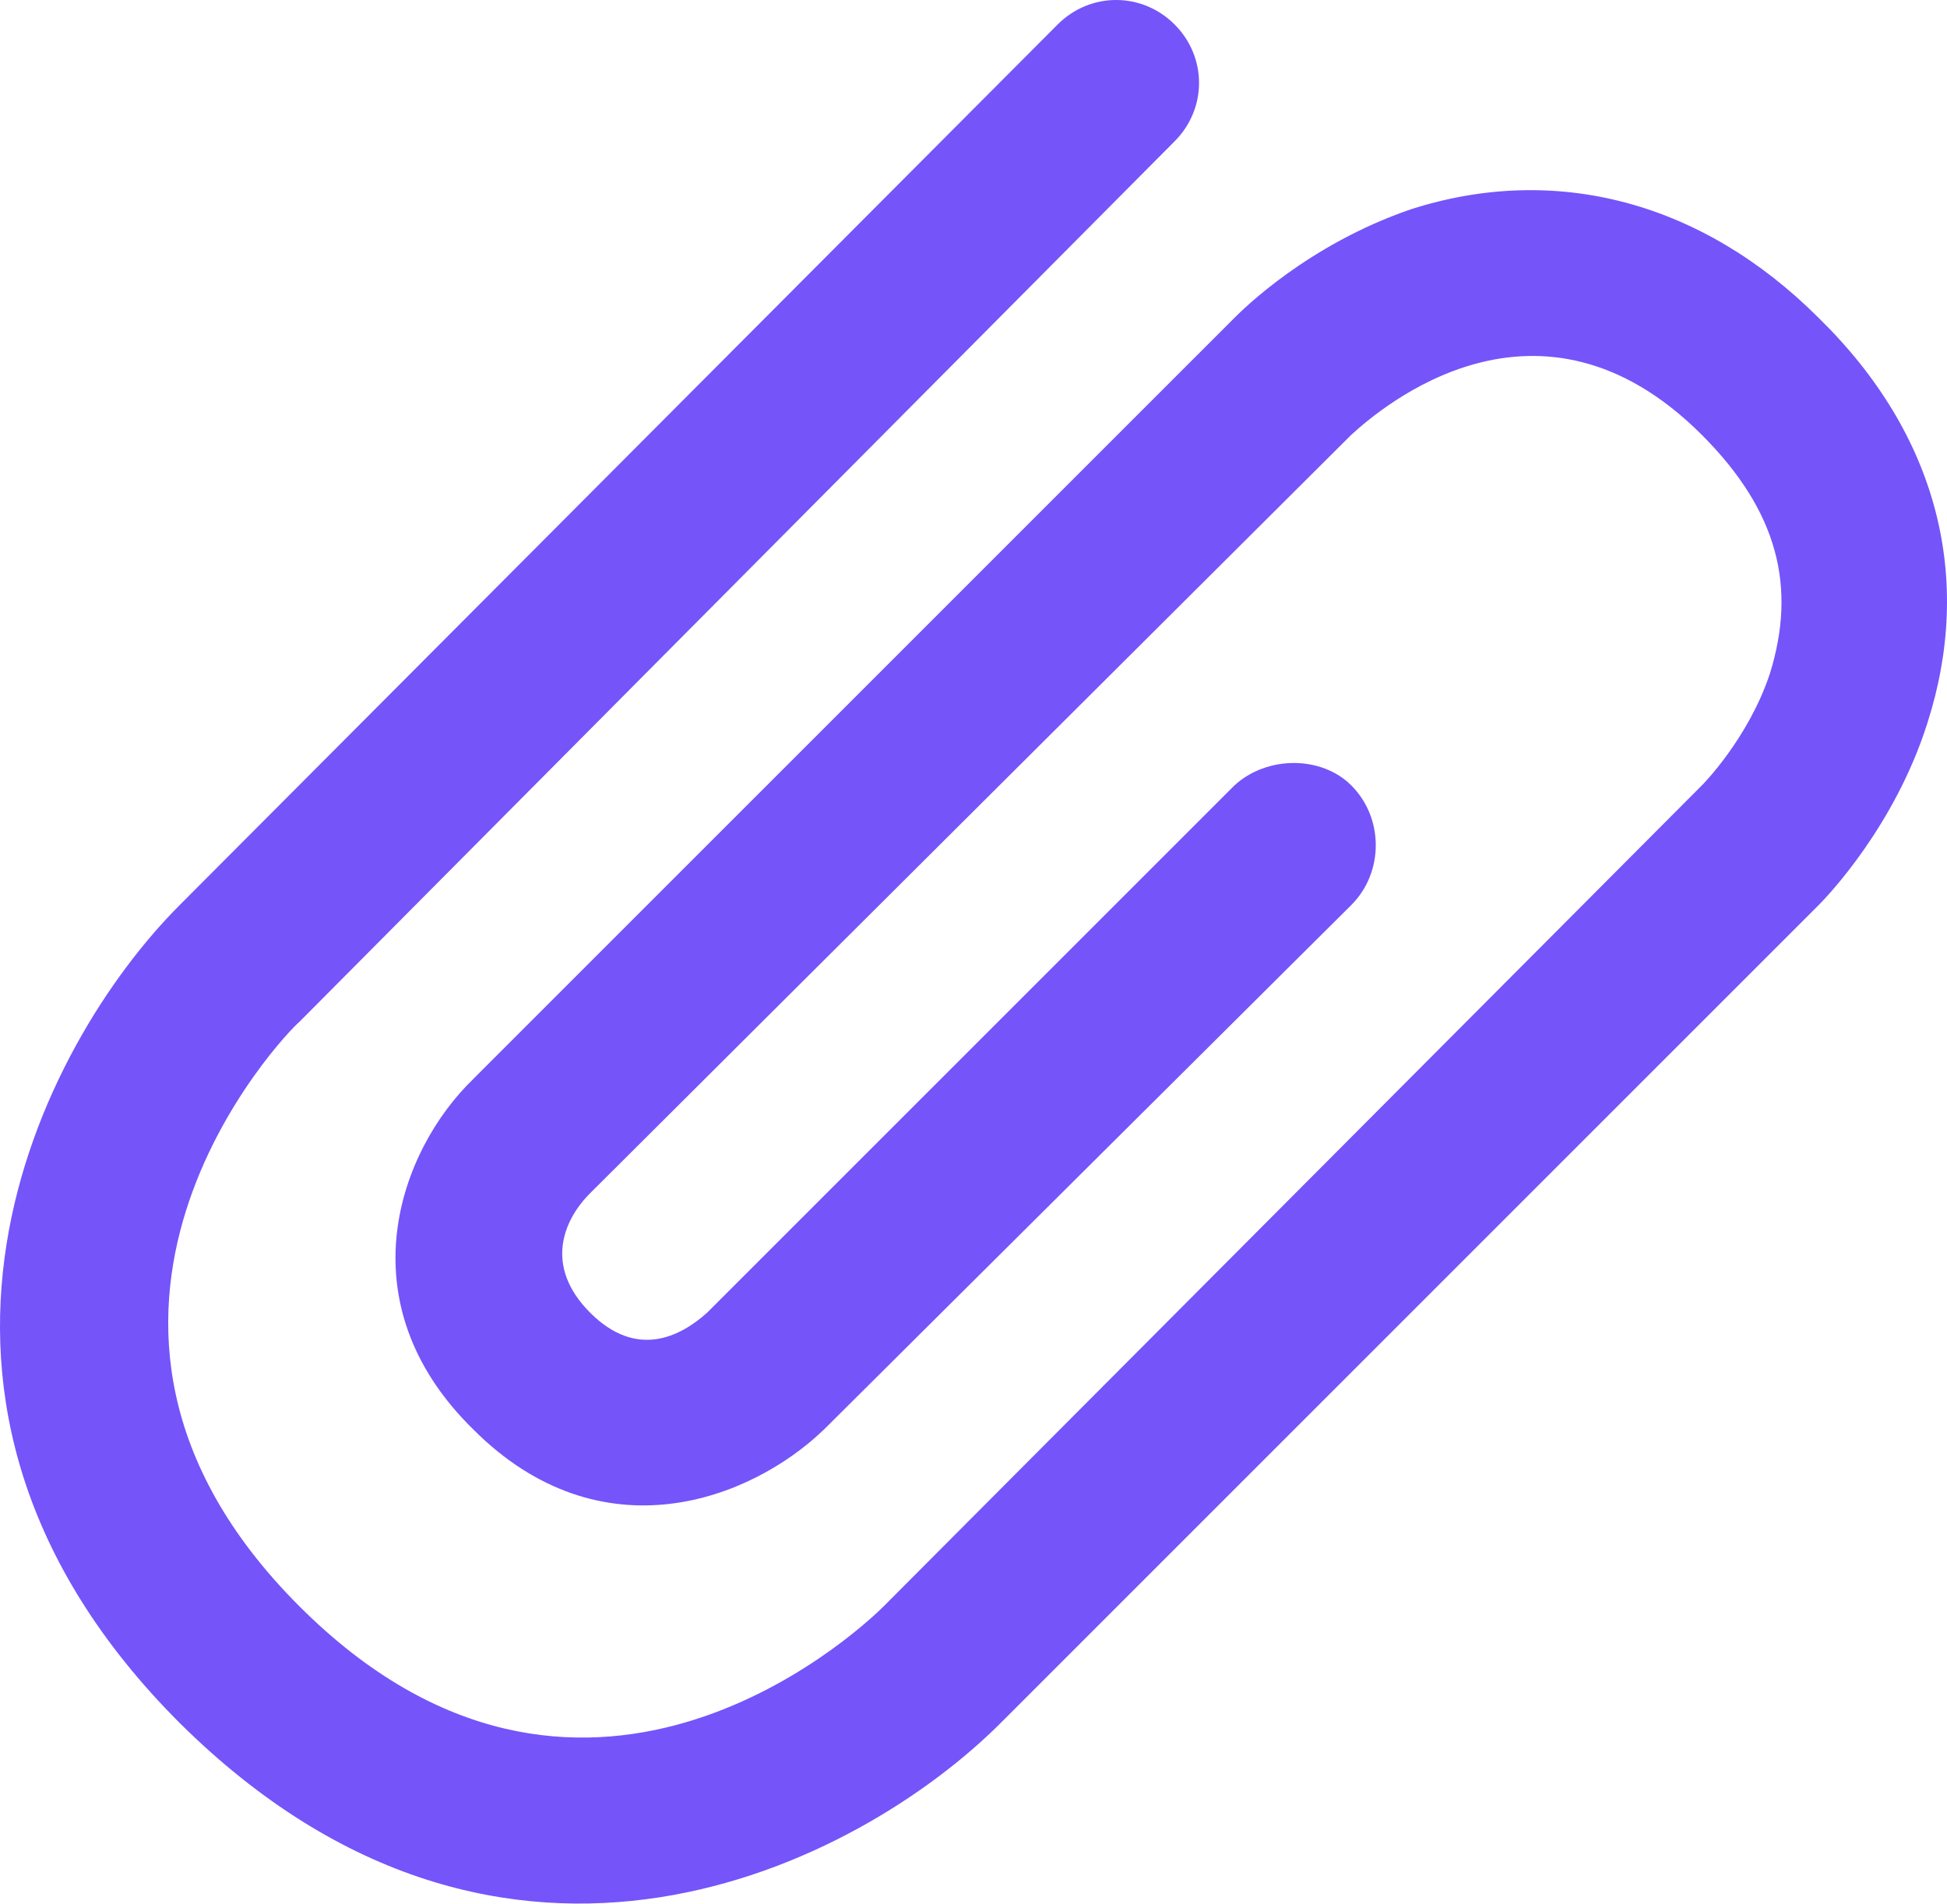
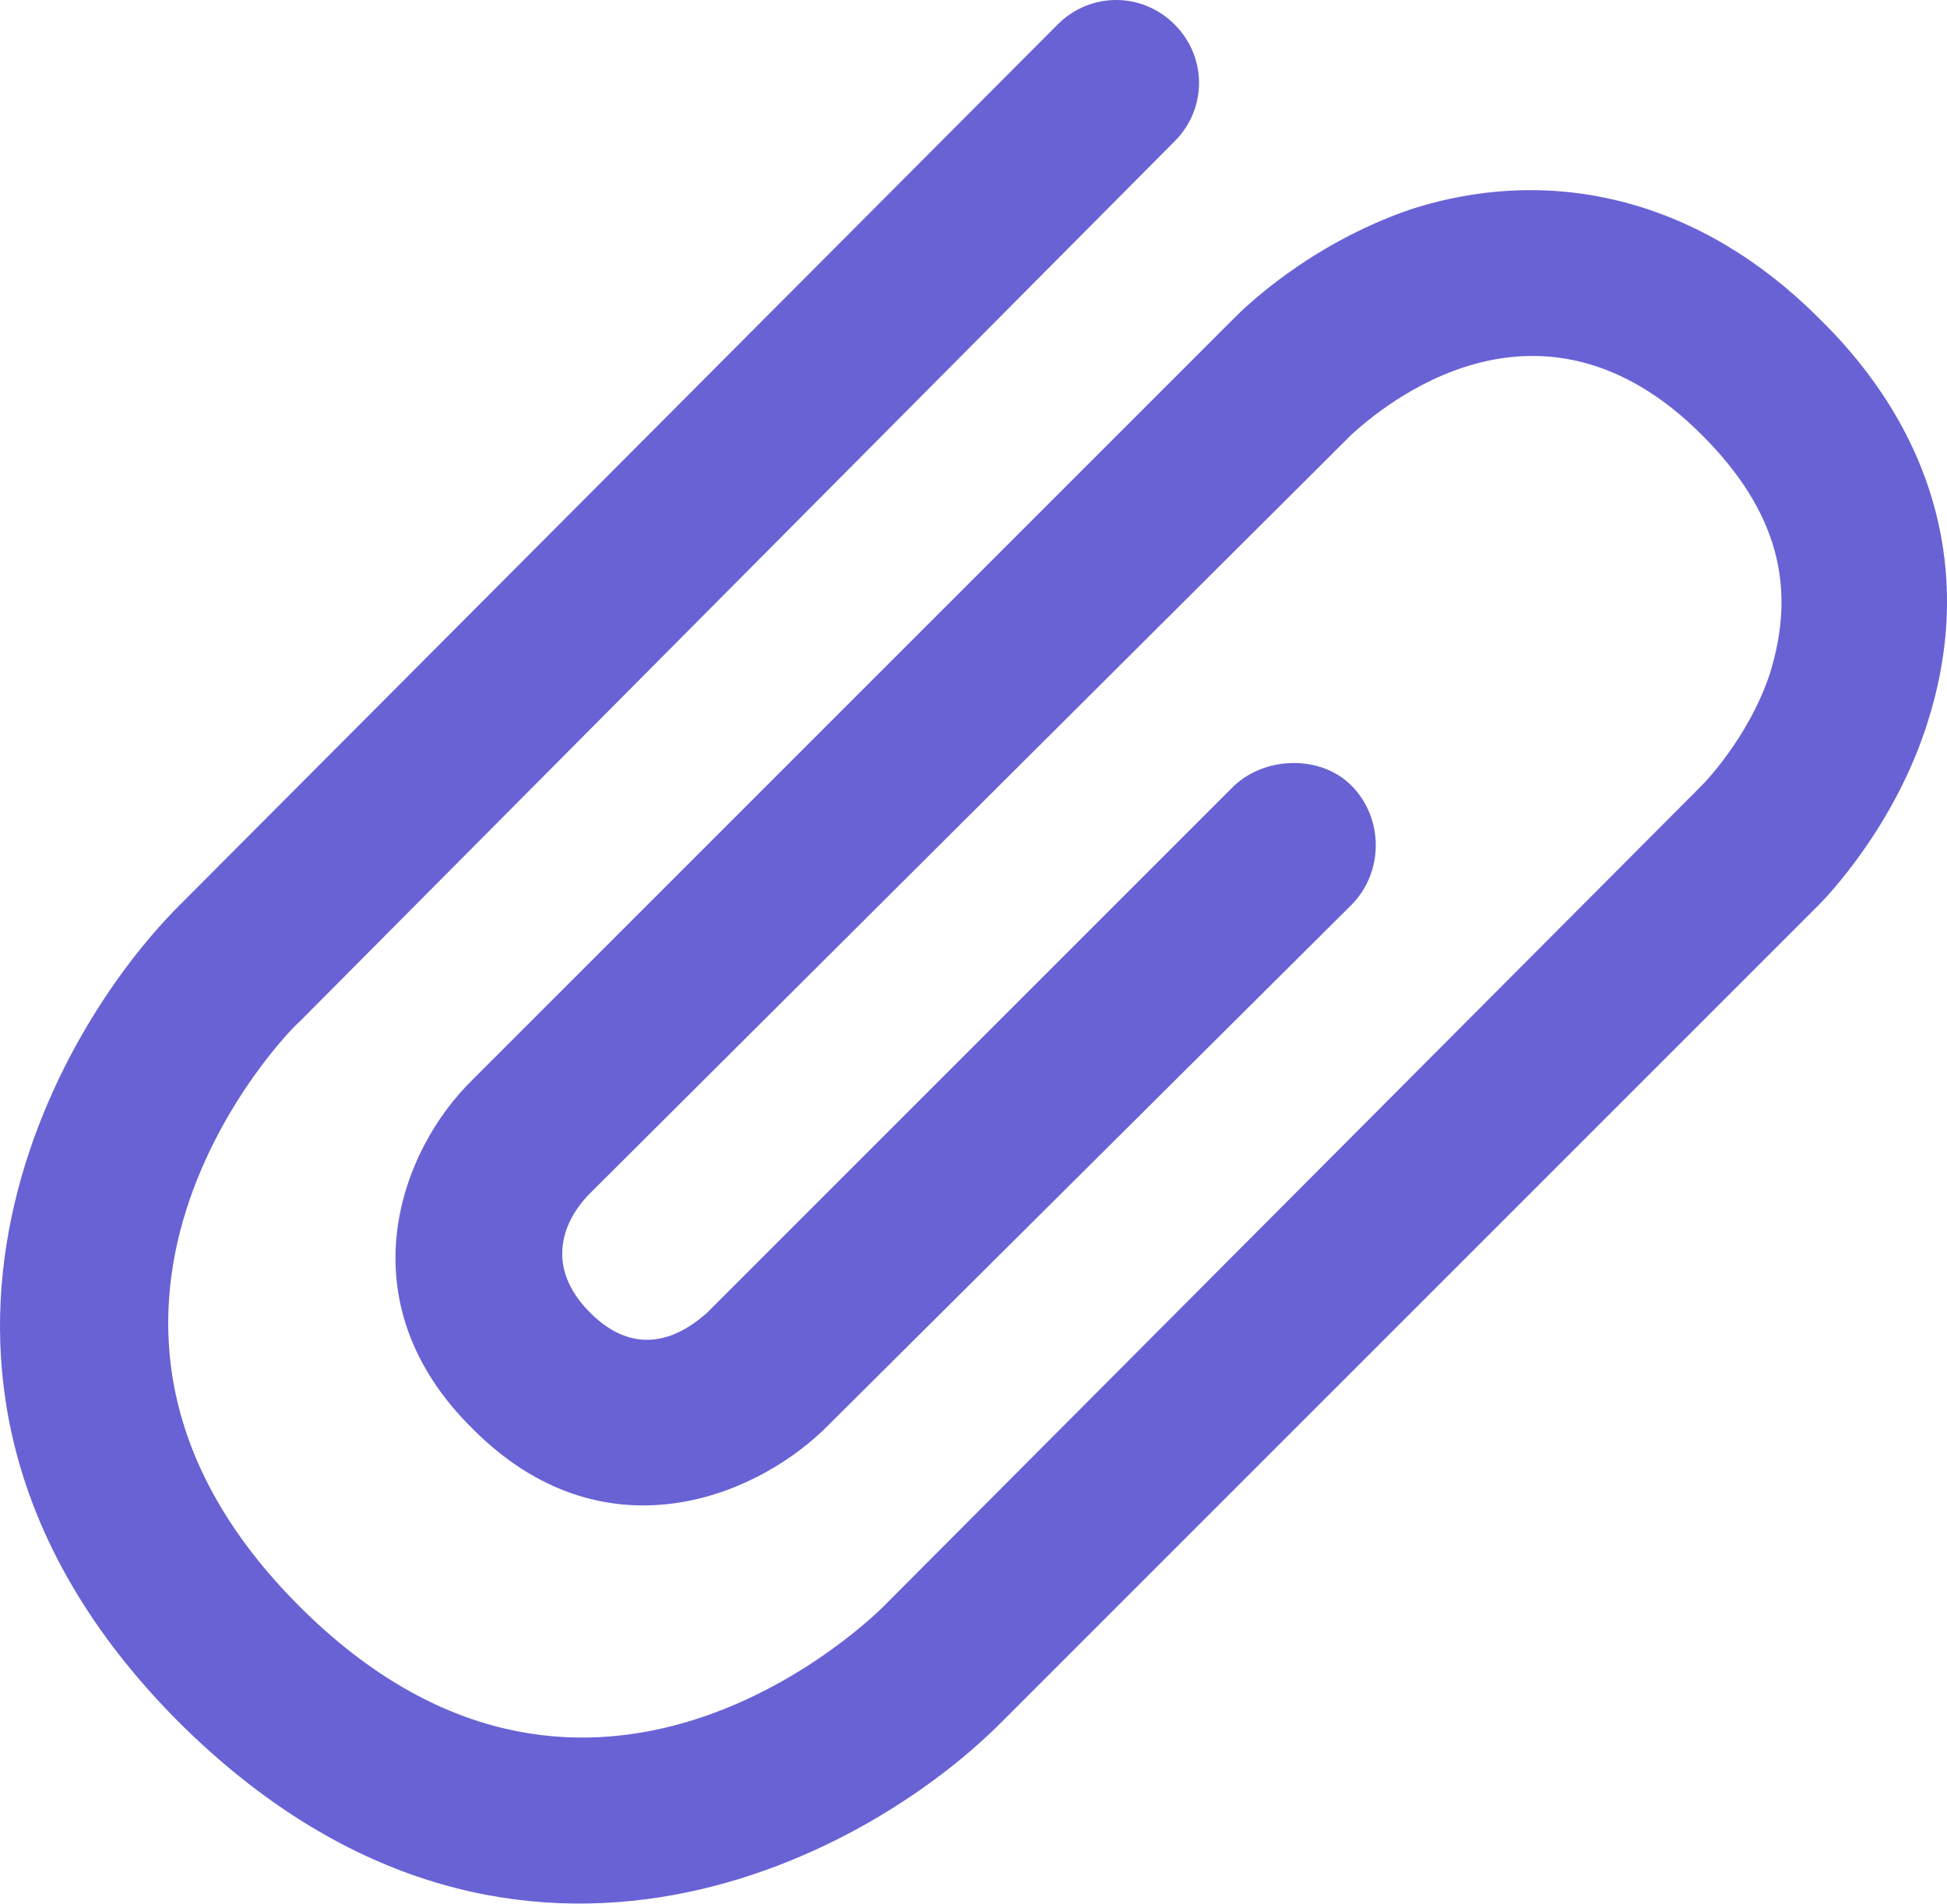
- <svg xmlns="http://www.w3.org/2000/svg" width="148.071mm" height="144.781mm" viewBox="0 0 148.071 144.781" version="1.1" id="svg5" xml:space="preserve">
-   <defs id="defs2" />
-   <g id="layer1" transform="translate(-26.01309,-1.859663)">
-     <g style="fill:#7554fa;fill-opacity:1" id="g689" transform="matrix(6.614583,0,0,6.614583,25.83193,-26.46233)">
-       <path d="m 5.469,16.688 8.75,-8.75 c 0.094,-0.094 0.844,-0.844 2.031,-1.25 1.656,-0.531 3.344,-0.094 4.688,1.25 1.375,1.344 1.781,3 1.25,4.656 -0.375,1.188 -1.156,2 -1.25,2.094 l -9.406,9.406 c -1.625,1.625 -5.688,3.719 -9.438,0 -3.719,-3.719 -1.594,-7.813 0,-9.406 L 12.188,4.563 c 0.375,-0.375 0.969,-0.375 1.344,0 0.375,0.375 0.375,0.969 0,1.344 L 3.469,16.032 c -0.156,0.125 -3.313,3.406 0,6.719 3.219,3.219 6.375,0.344 6.719,0 l 9.406,-9.438 c 0,0 0.531,-0.531 0.781,-1.281 0.313,-1 0.094,-1.875 -0.781,-2.75 -1.875,-1.875 -3.688,-0.313 -4.031,0 l -8.75,8.719 c -0.313,0.313 -0.531,0.844 0,1.375 0.531,0.531 1.031,0.281 1.344,0 l 6.063,-6.063 c 0.375,-0.344 1,-0.344 1.344,0 0.375,0.375 0.375,1 0,1.375 l -6.063,6.031 c -0.844,0.813 -2.563,1.469 -4.031,0 -1.5,-1.469 -0.844,-3.219 0,-4.031 z" id="path680" style="fill:#7554fa;fill-opacity:1" />
-     </g>
-   </g>
+ <svg xmlns="http://www.w3.org/2000/svg" width="148.071mm" height="144.781mm" viewBox="0 0 148.071 144.781" version="1.1" id="svg68348" xml:space="preserve">
+   <defs id="defs68345">
+     <linearGradient id="linearGradient6508">
+       <stop style="stop-color:#ffffff;stop-opacity:1;" offset="0" id="stop6506" />
+     </linearGradient>
+     <style id="style2434">.cls-1,.cls-2{fill:none;stroke:#000000;stroke-linecap:round;stroke-linejoin:round;stroke-width:1.5px;}.cls-2{fill-rule:evenodd;}</style>
+   </defs>
+   <style type="text/css" id="style2576">
+ 	.st0{fill:#000000;}
+ </style>
+   <path d="m 35.994,82.062 57.878,-57.878 c 0.622,-0.622 5.583,-5.583 13.434,-8.268 10.954,-3.512 22.119,-0.622 31.009,8.268 9.095,8.89 11.781,19.844 8.268,30.797 -2.48,7.858 -7.646,13.229 -8.268,13.851 L 76.098,131.05 c -10.749,10.749 -37.624,24.6 -62.428,0 -24.6,-24.6 -10.544,-51.68 0,-62.217 l 66.768,-66.973 c 2.48,-2.48 6.41,-2.48 8.89,0 2.48,2.48 2.48,6.41 0,8.89 L 22.765,77.723 c -1.032,0.827 -21.914,22.529 0,44.443 21.292,21.292 42.168,2.275 44.443,0 l 62.217,-62.428 c 0,0 3.512,-3.512 5.166,-8.473 2.07,-6.615 0.622,-12.402 -5.166,-18.19 -12.402,-12.402 -24.395,-2.07 -26.663,0 l -57.878,57.673 c -2.07,2.07 -3.512,5.583 0,9.095 3.512,3.512 6.82,1.859 8.89,0 l 40.104,-40.104 c 2.48,-2.275 6.615,-2.275 8.89,0 2.48,2.48 2.48,6.615 0,9.095 L 62.664,108.726 c -5.583,5.378 -16.953,9.717 -26.663,0 -9.922,-9.717 -5.583,-21.292 0,-26.663 z" id="path680" style="fill:#6962d5;fill-opacity:1;stroke-width:6.615" />
</svg>
